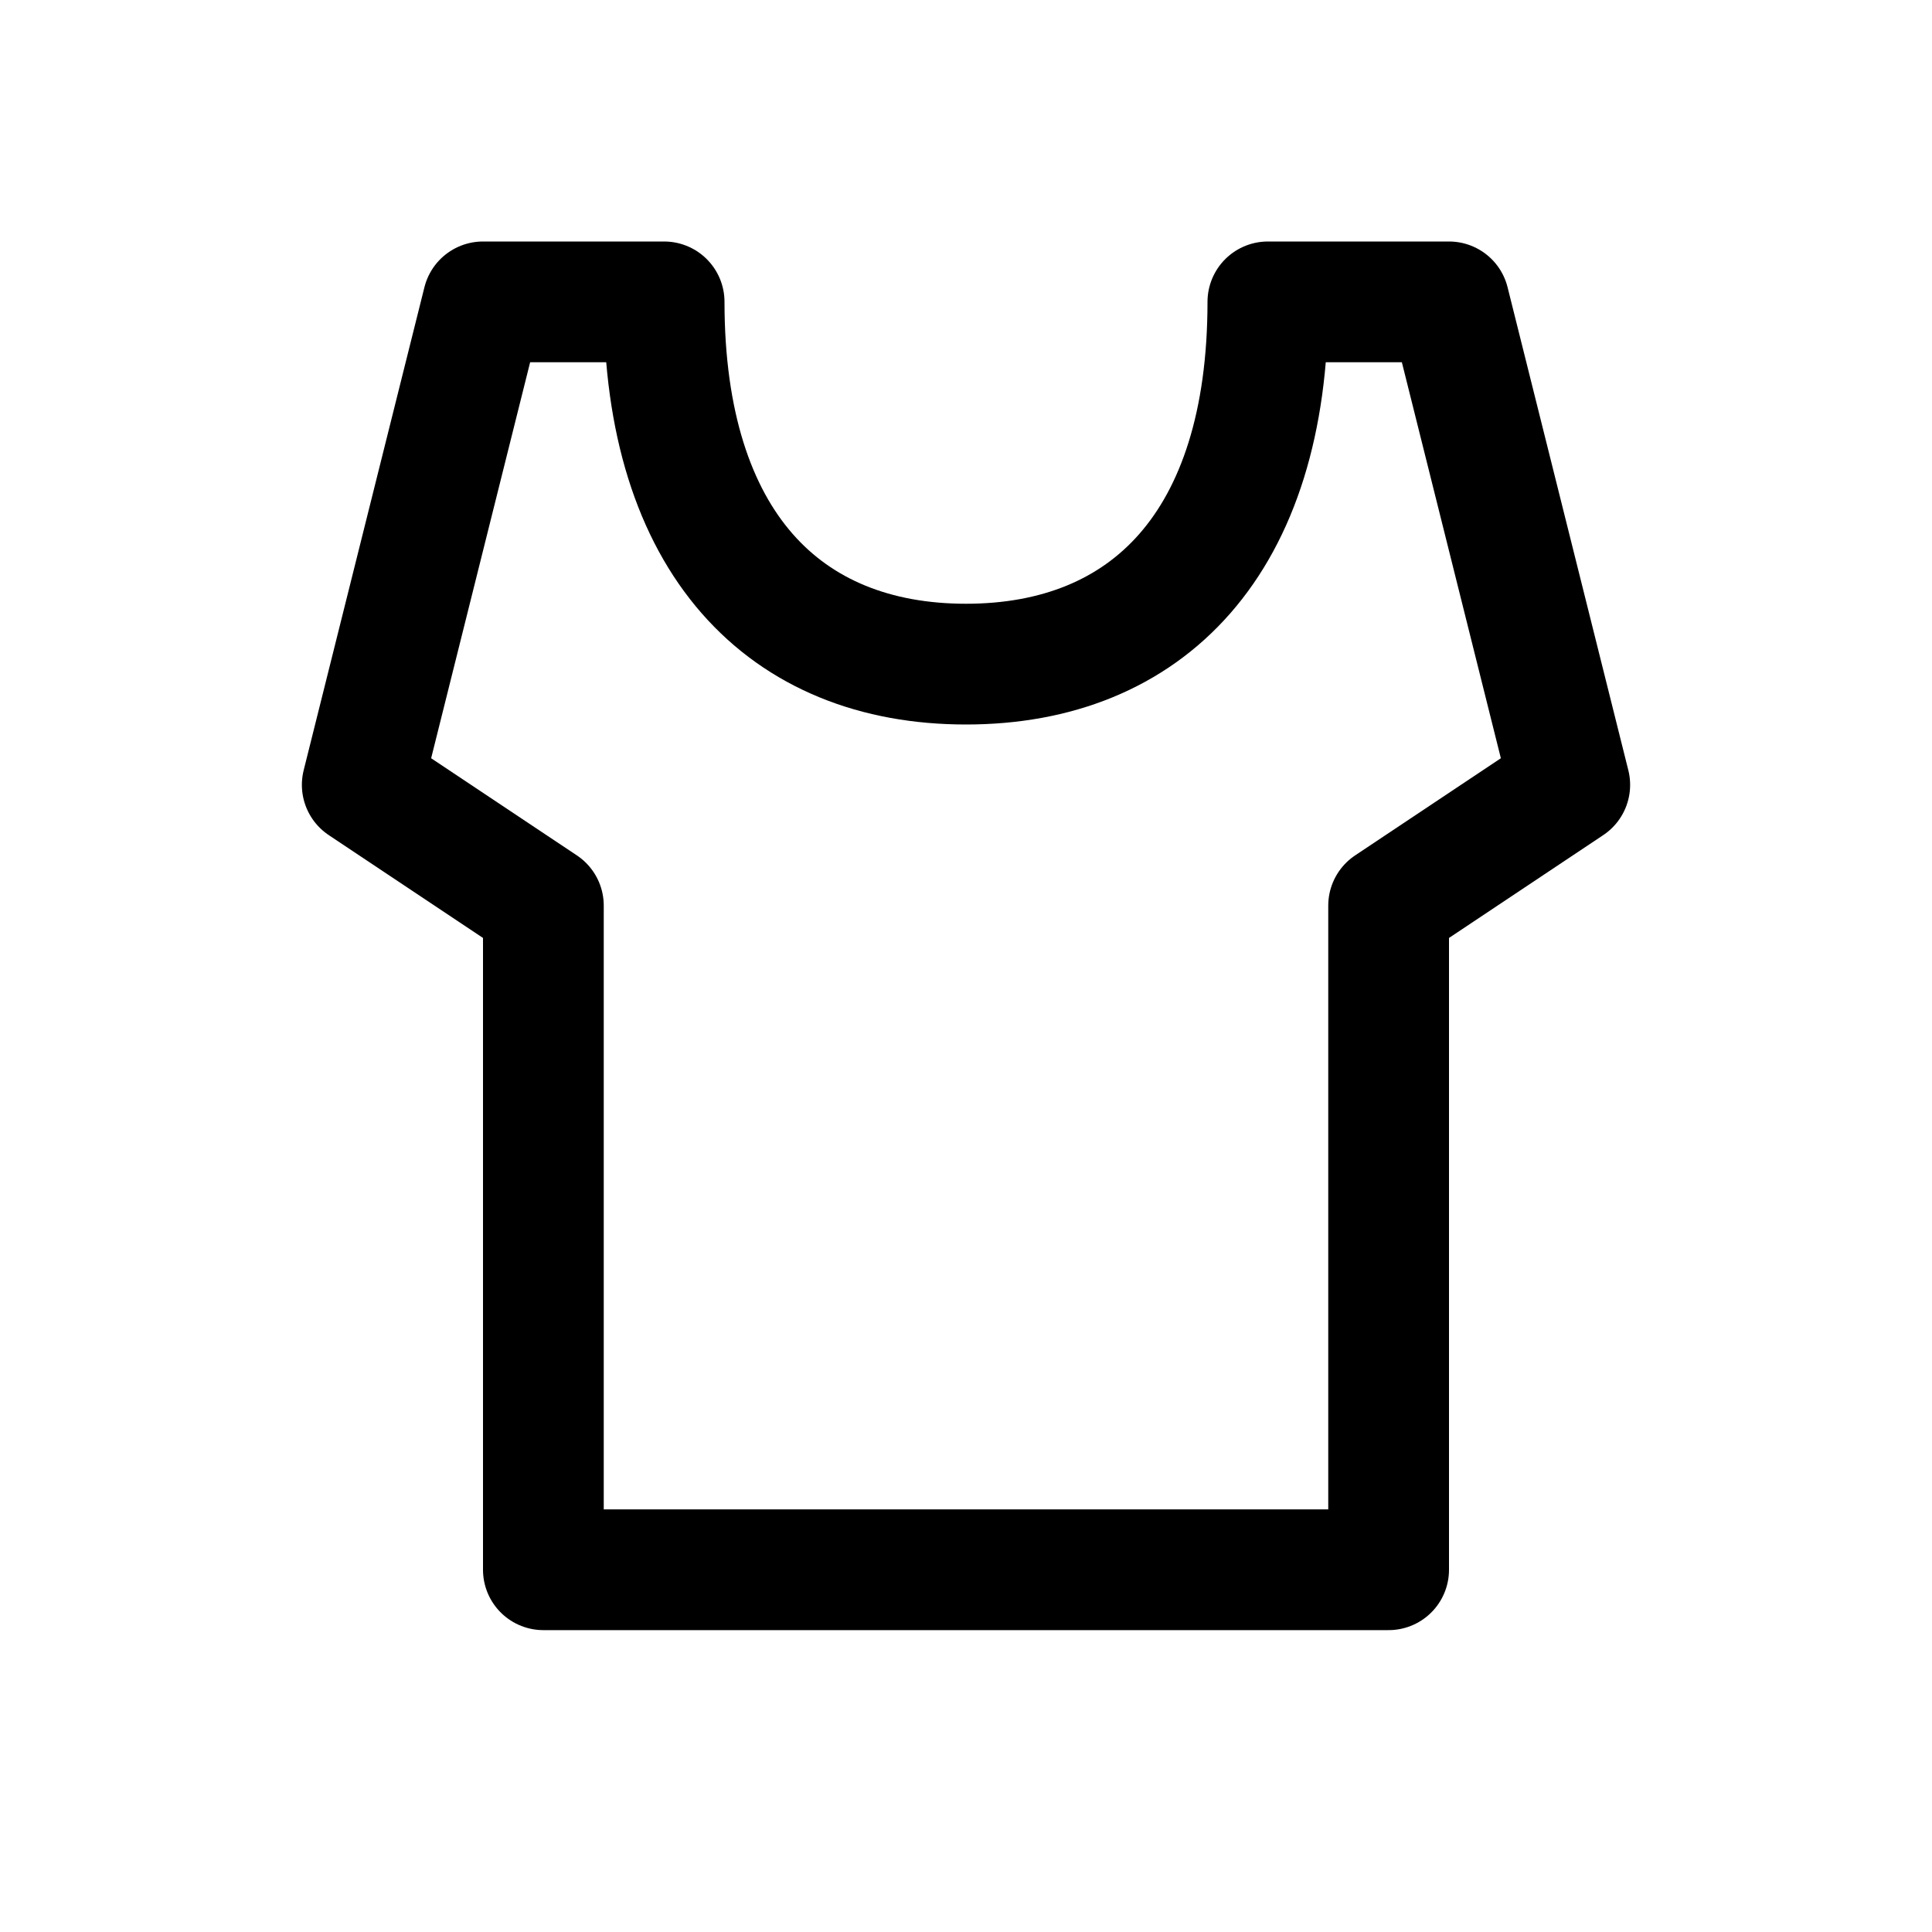
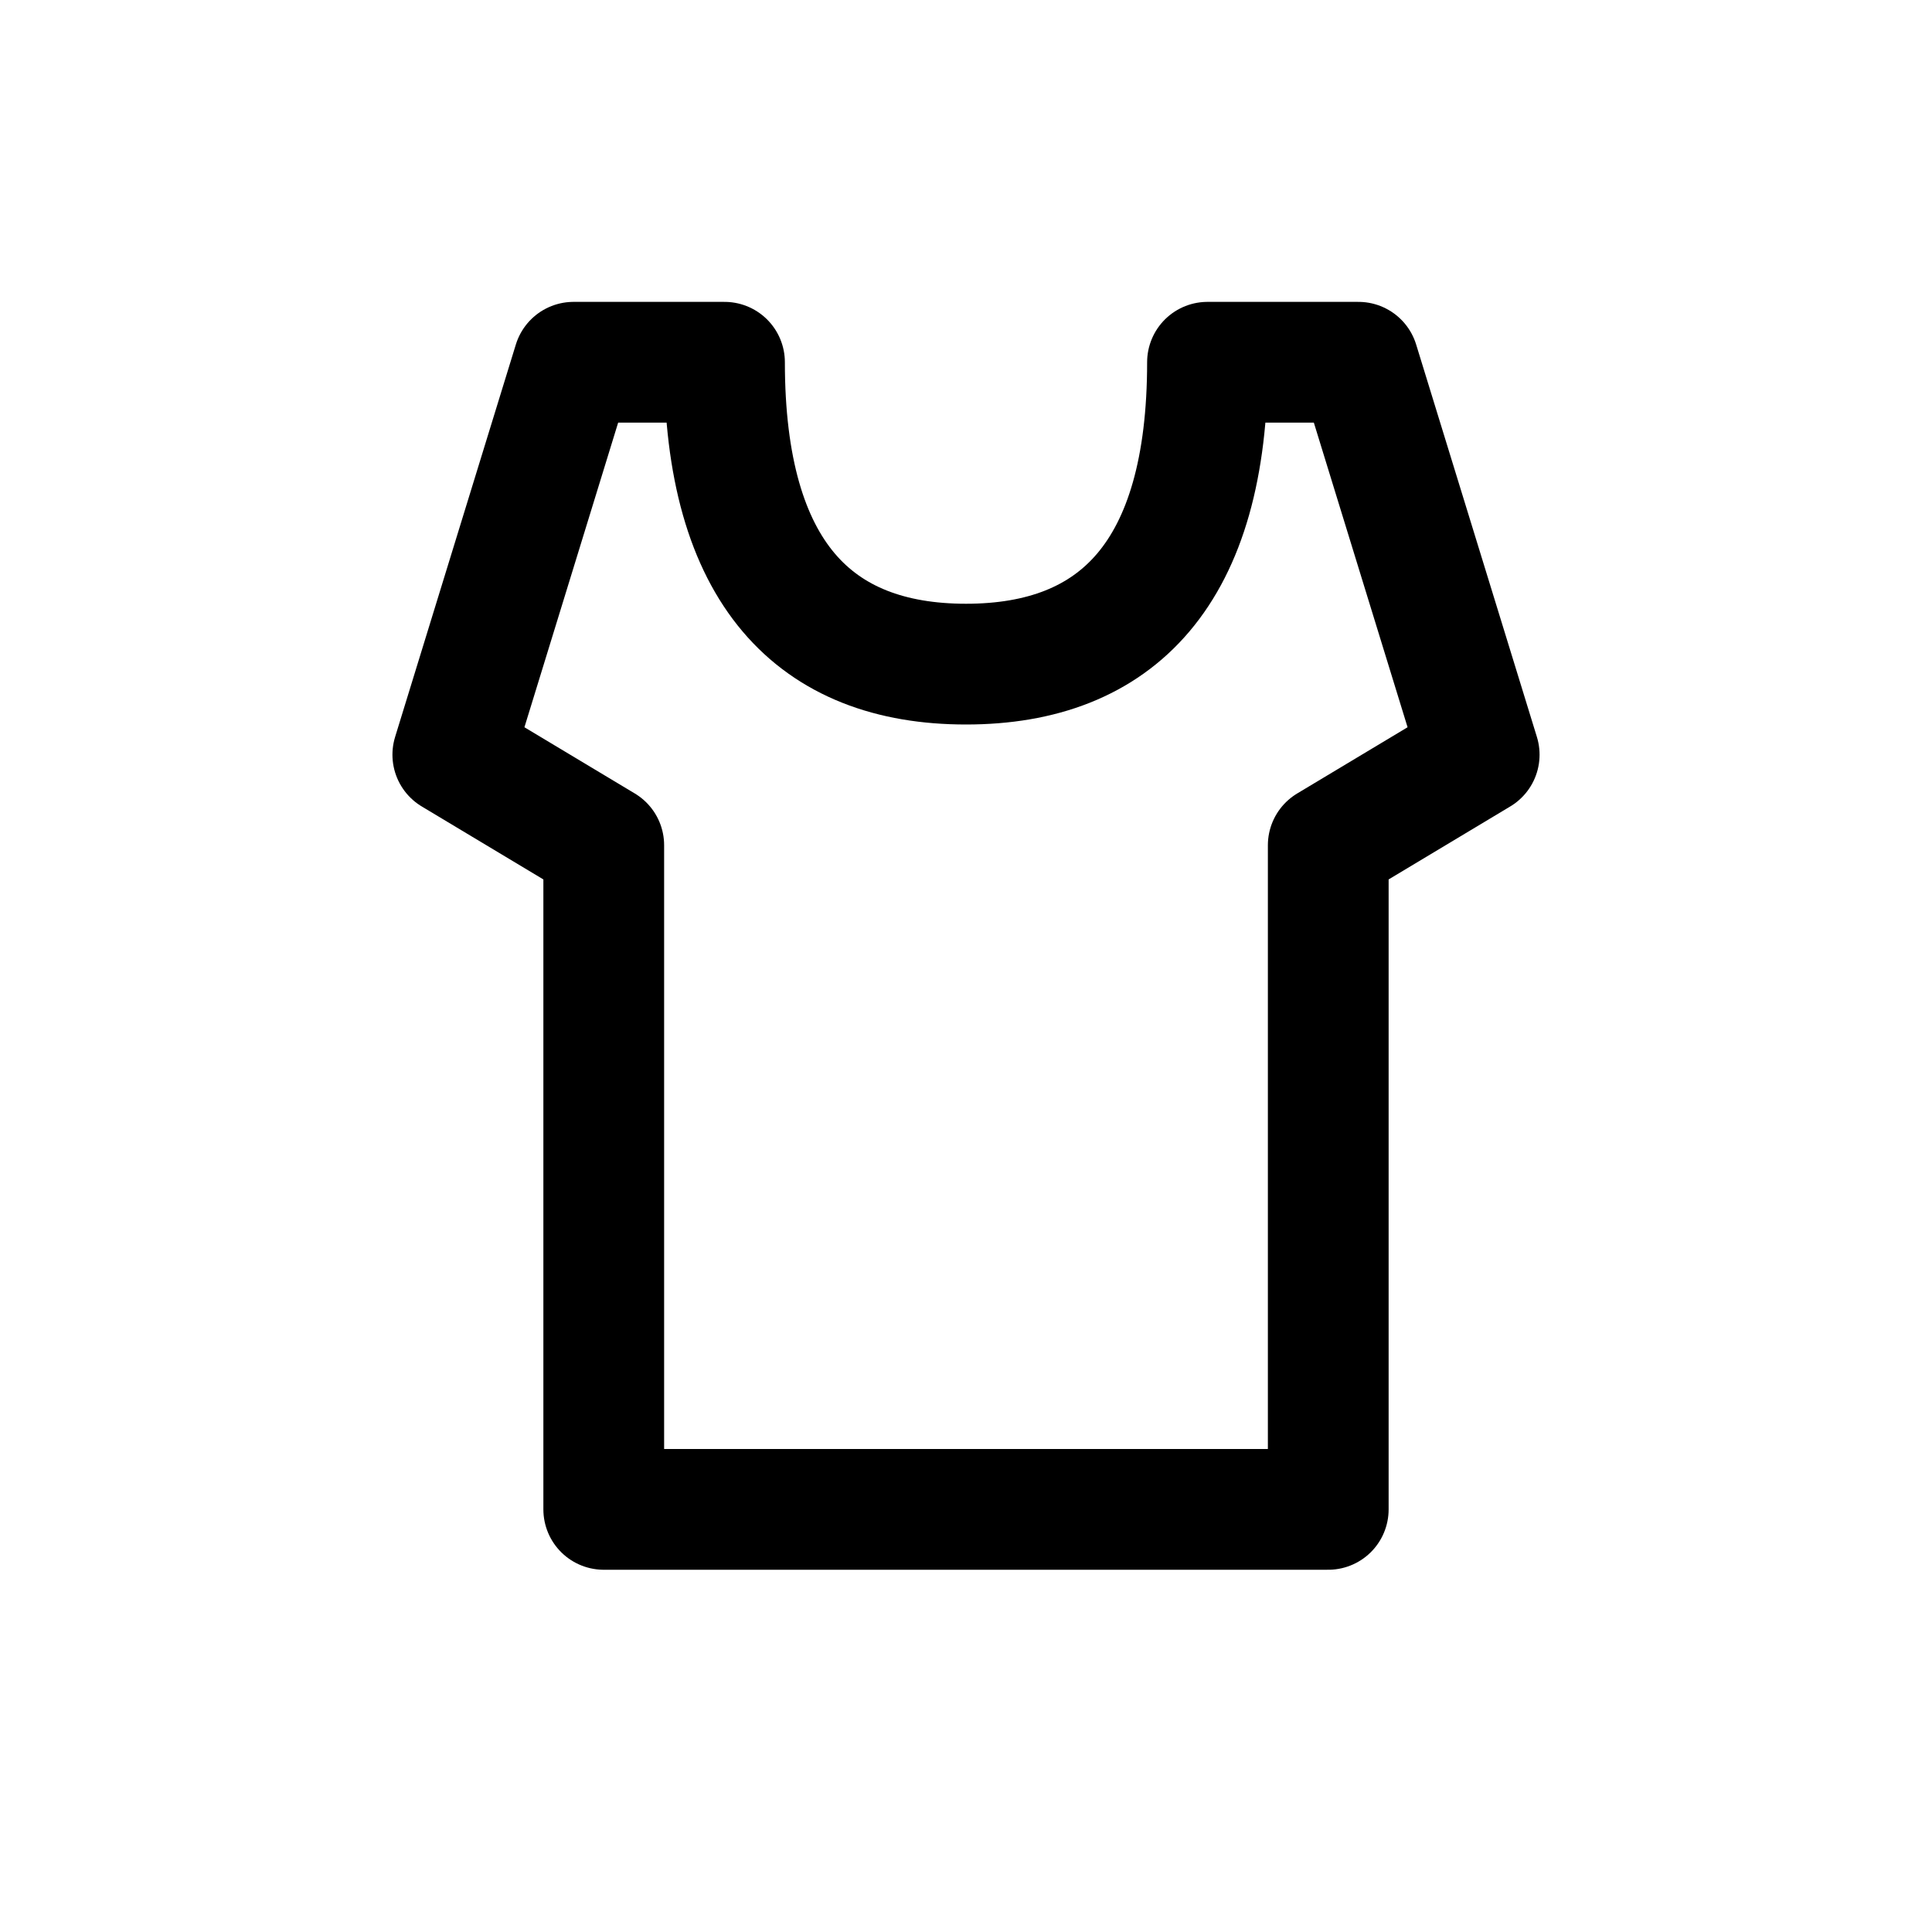
<svg xmlns="http://www.w3.org/2000/svg" viewBox="0 0 256 256" fill="none" stroke="currentColor" stroke-width="16" stroke-linecap="round" stroke-linejoin="round">
-   <path d="M88 40H64L48 104l24 16v88h112v-88l24-16-16-64h-24c0 32-16 48-40 48S88 72 88 40Z" />
+   <path d="M96 48H76L60 100l20 12v88h96v-88l20-12-16-52h-20c0 28-12 40-32 40S96 76 96 48Z" />
</svg>
